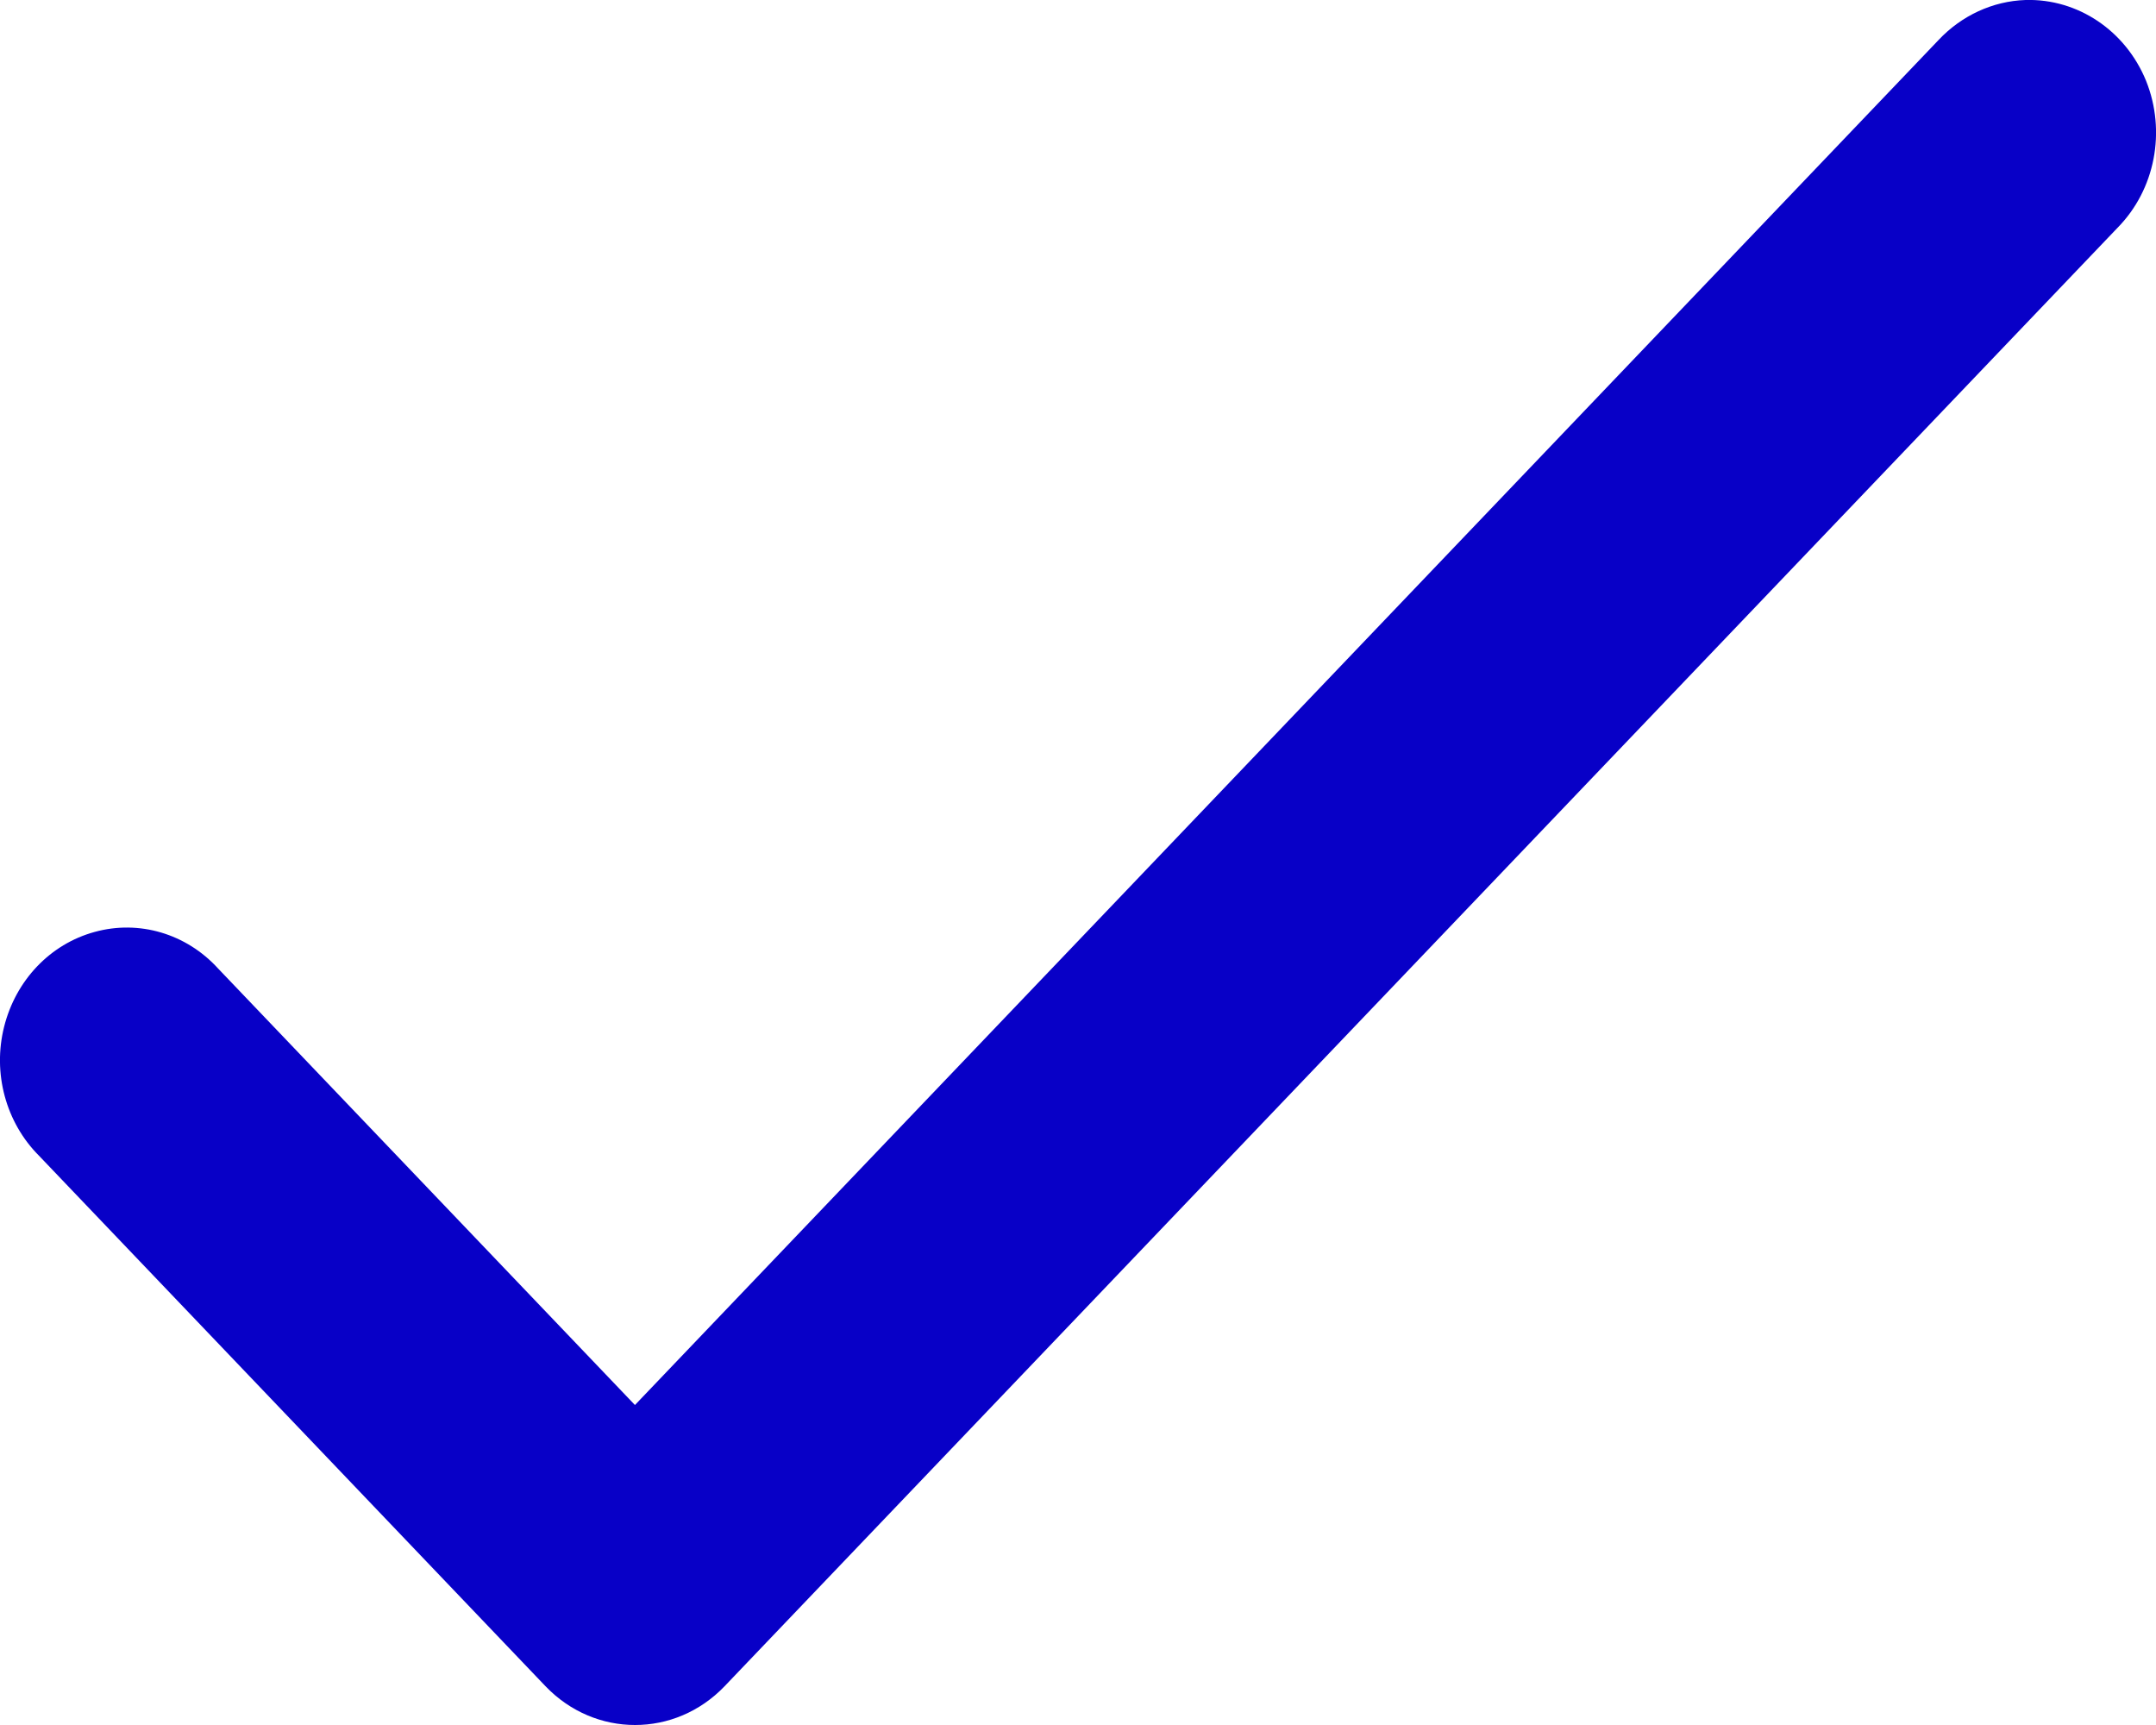
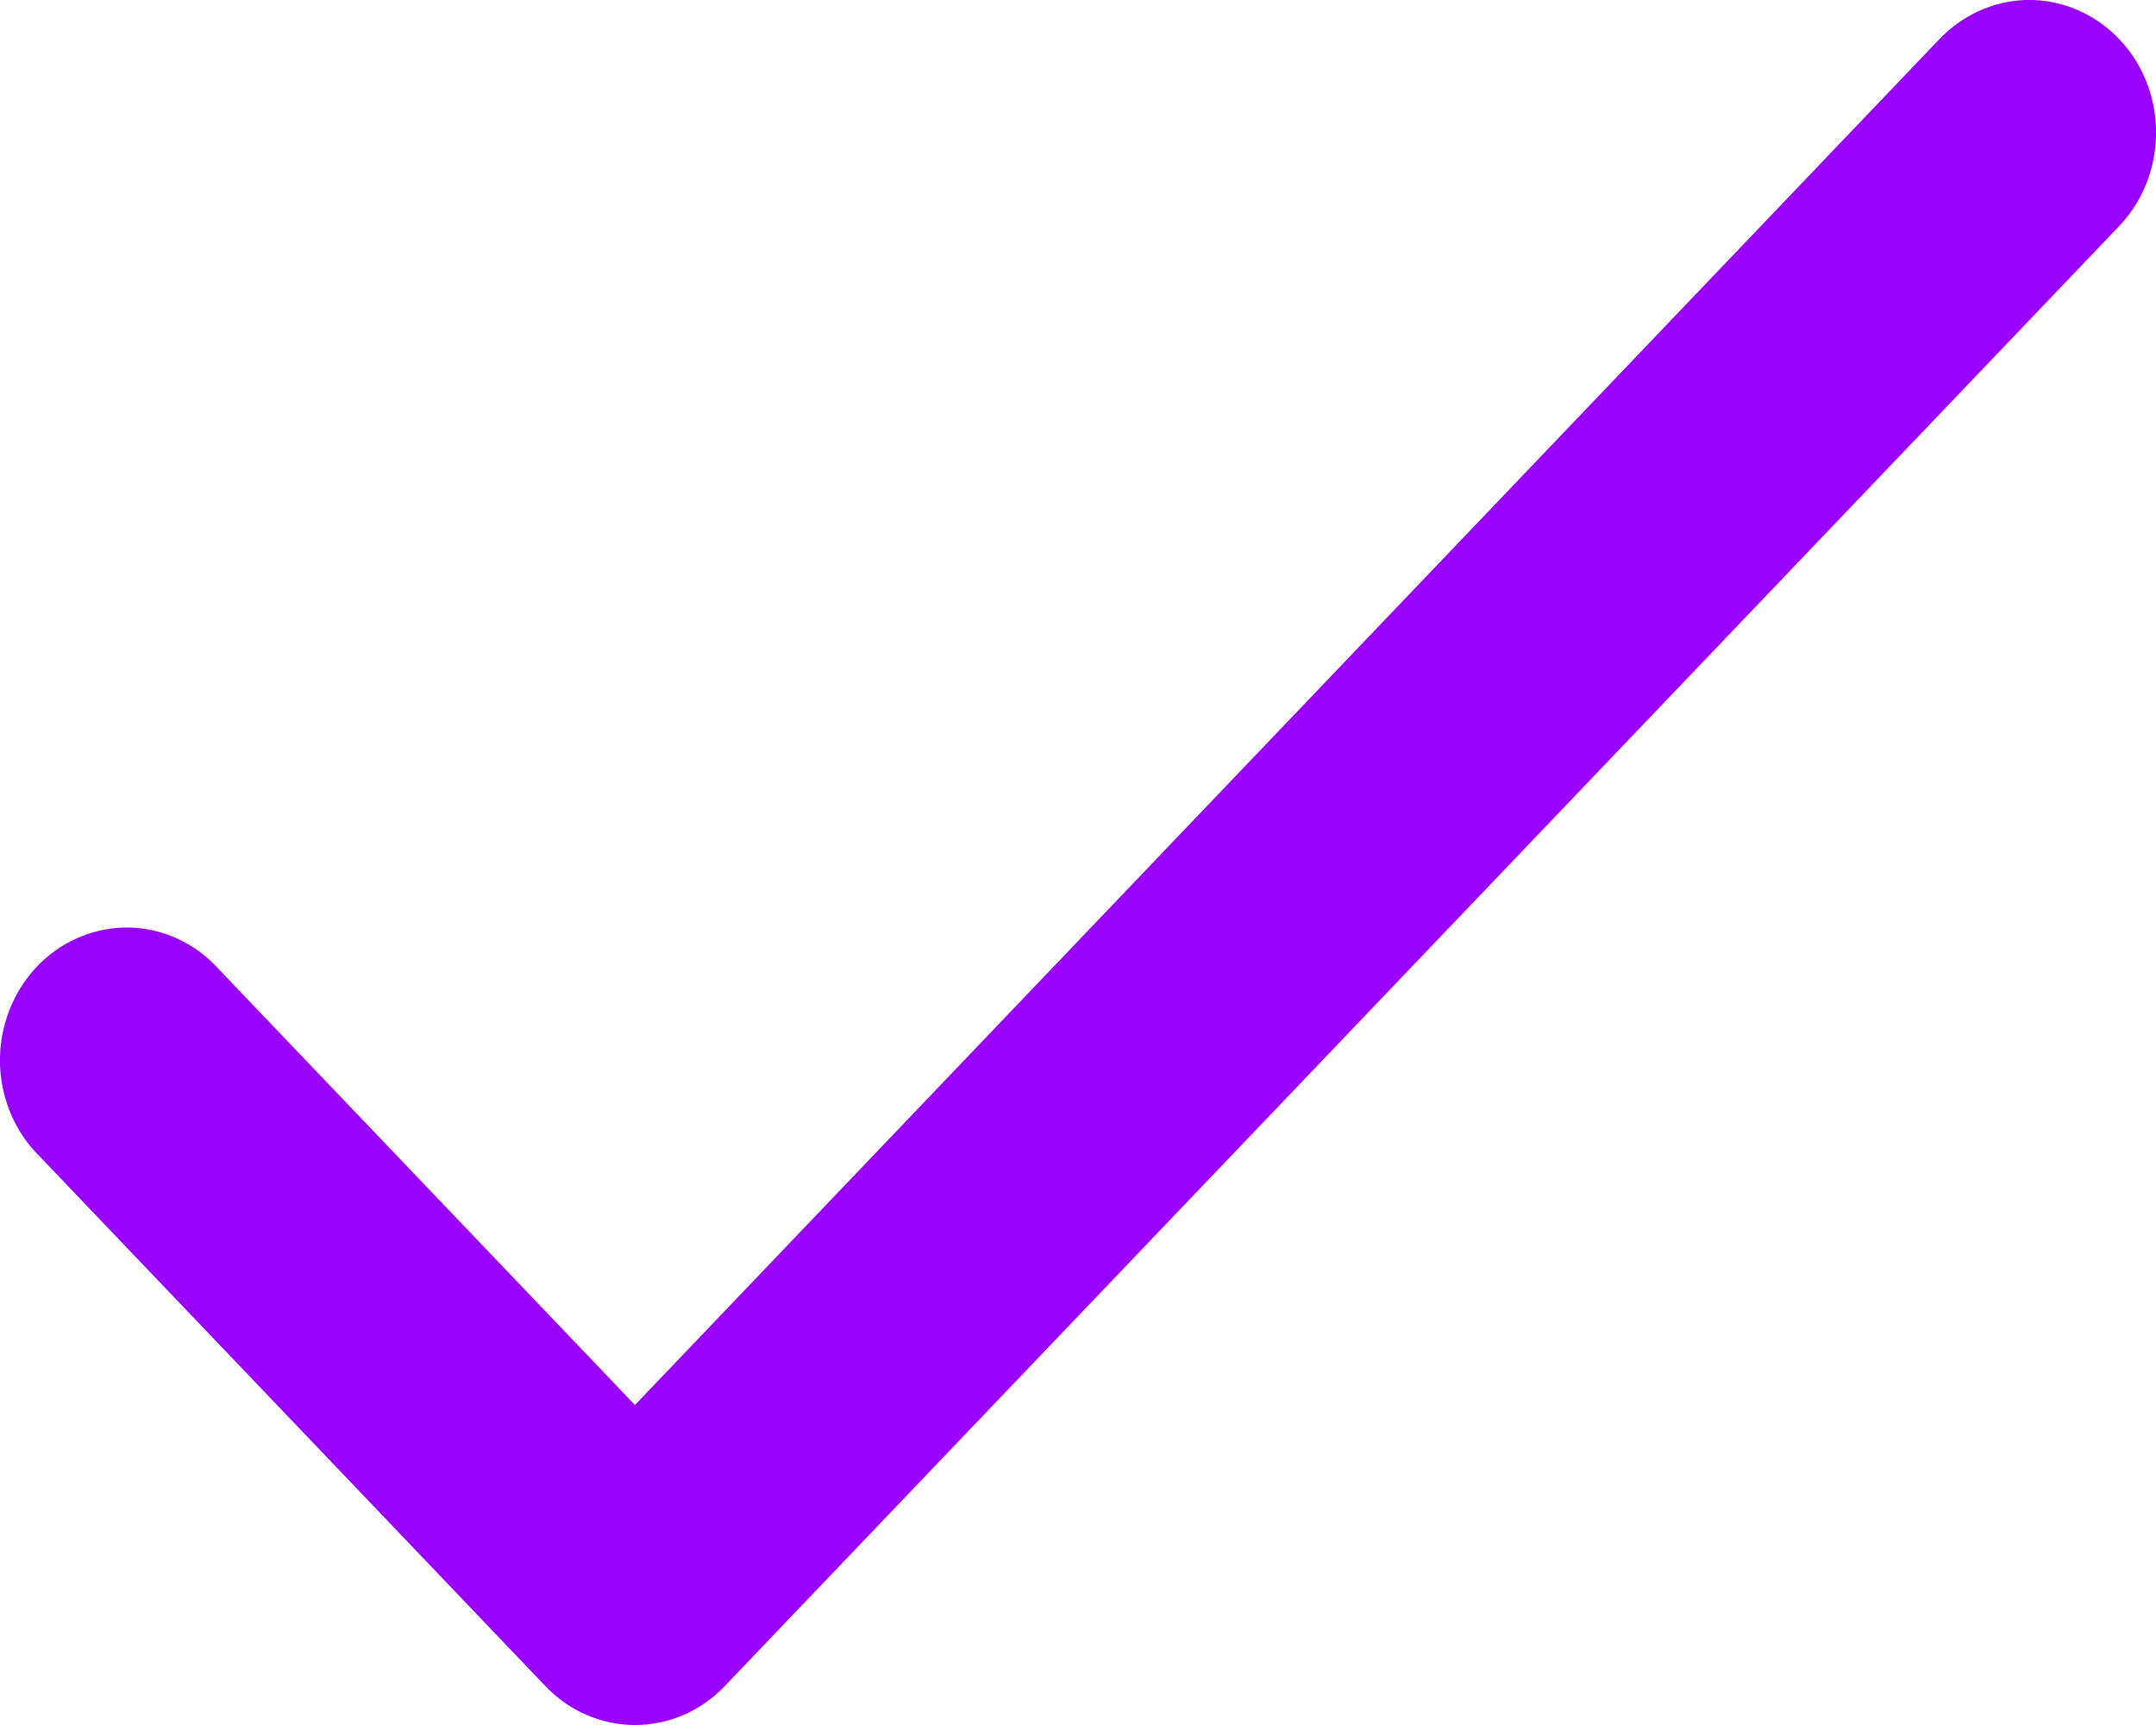
<svg xmlns="http://www.w3.org/2000/svg" width="10" height="8" viewBox="0 0 10 8" fill="none">
-   <path d="M9.395 0C9.243 0.005 9.098 0.072 8.991 0.186L2.945 6.516L1.011 4.491C0.864 4.33 0.645 4.265 0.439 4.322C0.233 4.378 0.073 4.546 0.019 4.762C-0.035 4.977 0.027 5.206 0.181 5.36L2.53 7.82C2.76 8.06 3.131 8.06 3.361 7.82L9.822 1.056C9.996 0.879 10.048 0.609 9.954 0.375C9.859 0.142 9.637 -0.007 9.395 0Z" fill="#0800C7" />
+   <path d="M9.395 0C9.243 0.005 9.098 0.072 8.991 0.186L2.945 6.516L1.011 4.491C0.864 4.33 0.645 4.265 0.439 4.322C0.233 4.378 0.073 4.546 0.019 4.762C-0.035 4.977 0.027 5.206 0.181 5.36L2.53 7.82C2.76 8.06 3.131 8.06 3.361 7.82L9.822 1.056C9.996 0.879 10.048 0.609 9.954 0.375C9.859 0.142 9.637 -0.007 9.395 0Z" fill="#9900ff" />
</svg>
